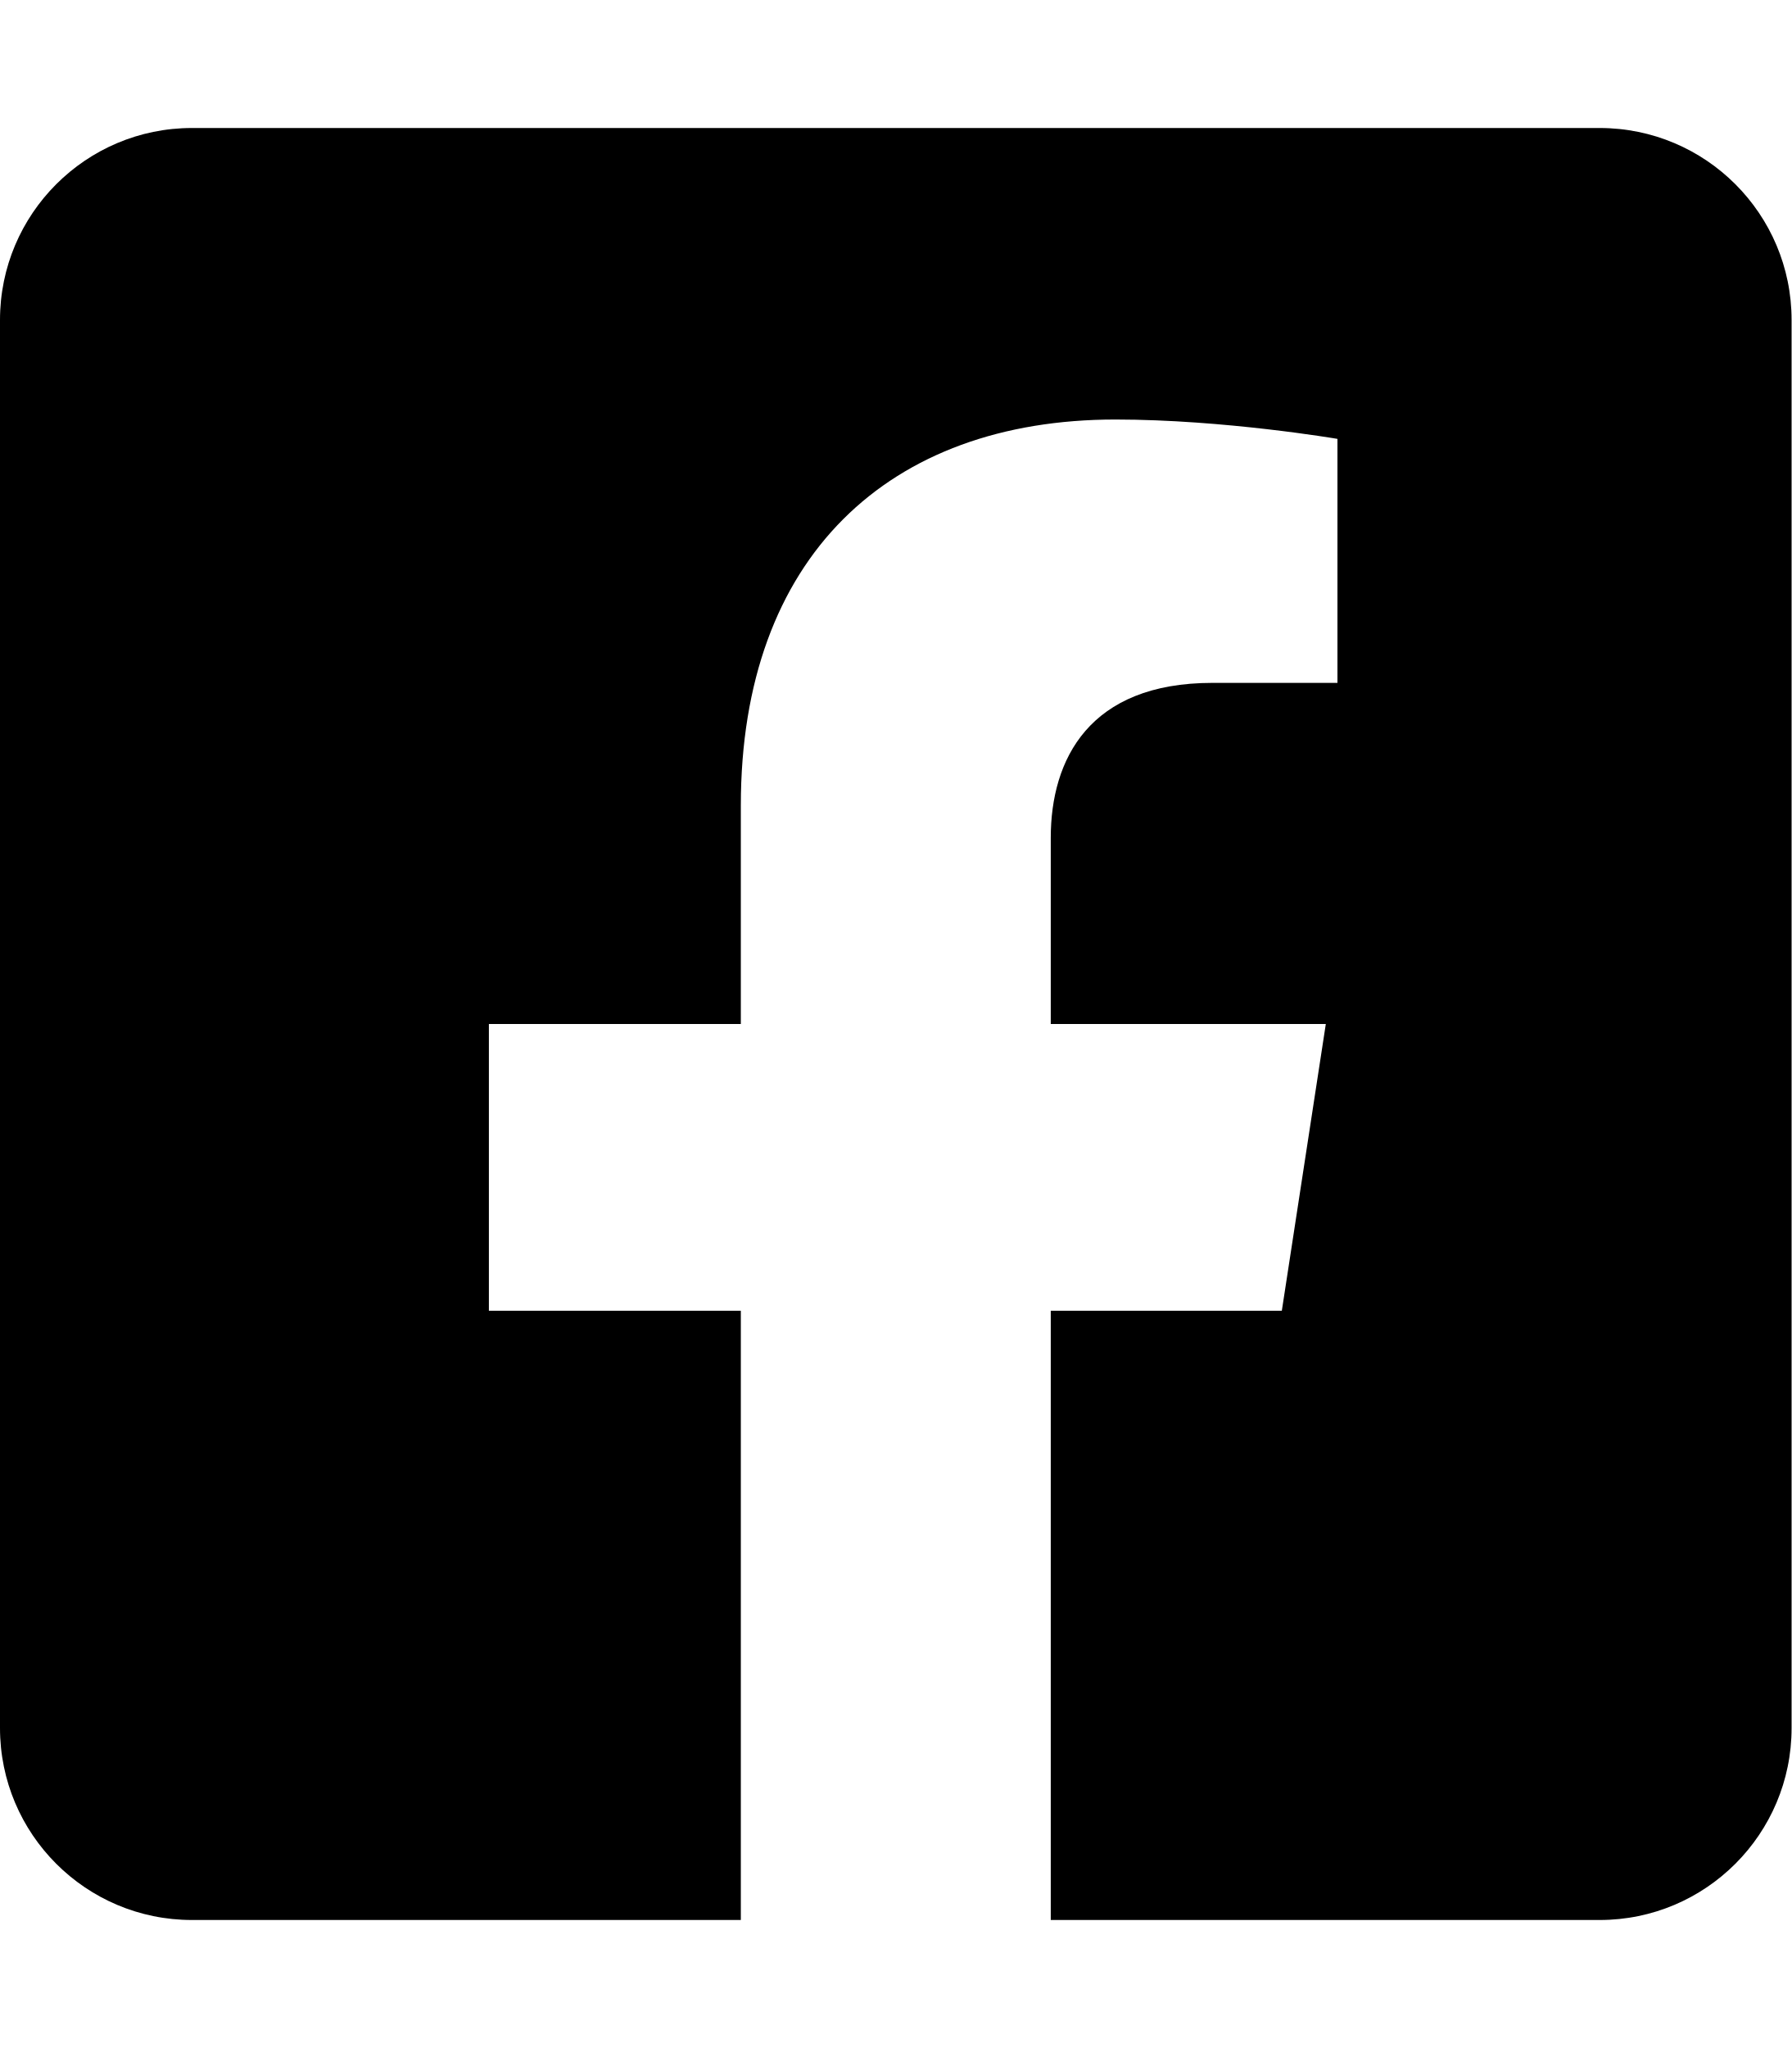
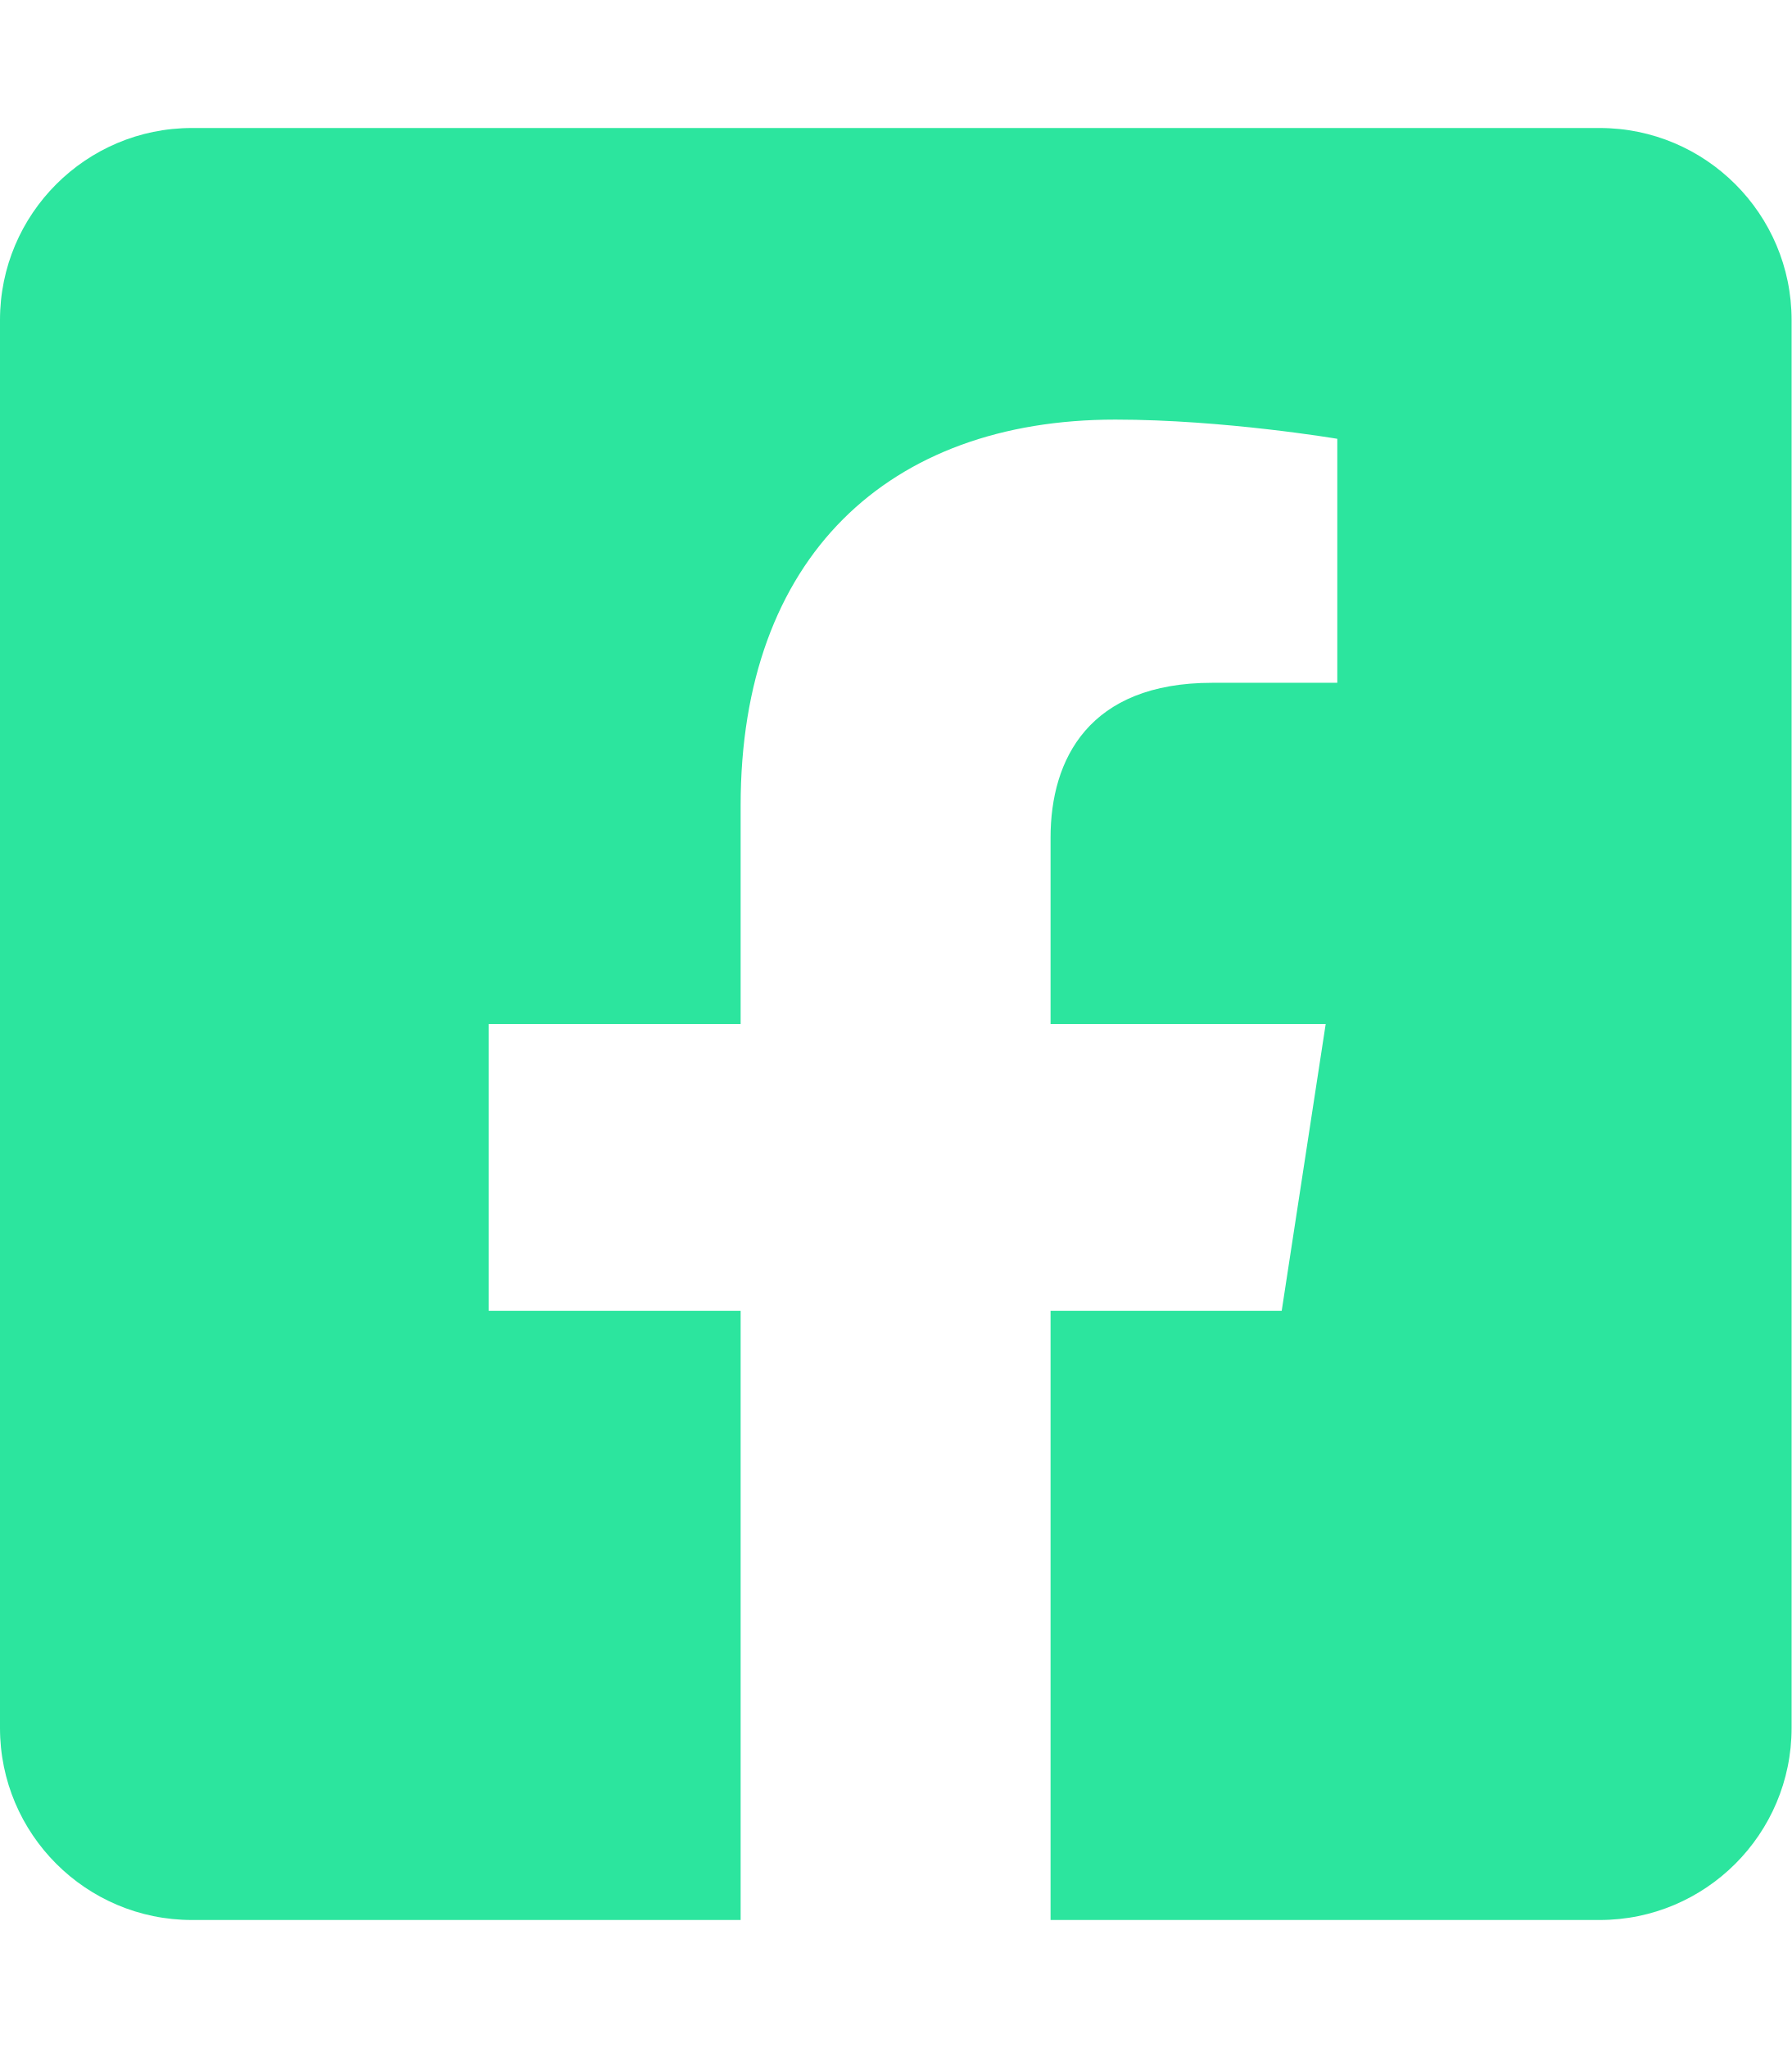
- <svg xmlns="http://www.w3.org/2000/svg" aria-hidden="true" focusable="false" data-prefix="fab" data-icon="facebook-square" class="svg-inline--fa fa-facebook-square fa-w-14" role="img" viewBox="0 0 448 512">
-   <path fill="currentColor" d="M400 32H48A48 48 0 0 0 0 80v352a48 48 0 0 0 48 48h137.25V327.69h-63V256h63v-54.64c0-62.15 37-96.48 93.67-96.48 27.14 0 55.52 4.84 55.52 4.84v61h-31.27c-30.81 0-40.42 19.12-40.42 38.73V256h68.78l-11 71.69h-57.78V480H400a48 48 0 0 0 48-48V80a48 48 0 0 0-48-48z" />
+ <svg xmlns="http://www.w3.org/2000/svg" version="1.1" id="Ebene_1" focusable="false" x="0px" y="0px" viewBox="0 0 448 512" style="enable-background:new 0 0 448 512;" xml:space="preserve">
+   <style type="text/css">
+ 	.st0{fill:#2CE59E;}
+ </style>
+   <path class="st0" d="M400,32H48C21.5,32,0,53.5,0,80v352c0,26.5,21.5,48,48,48h137.2V327.7h-63V256h63v-54.6  c0-62.2,37-96.5,93.7-96.5c27.1,0,55.5,4.8,55.5,4.8v61h-31.3c-30.8,0-40.4,19.1-40.4,38.7V256h68.8l-11,71.7h-57.8V480H400  c26.5,0,48-21.5,48-48V80C448,53.5,426.5,32,400,32z" />
</svg>
